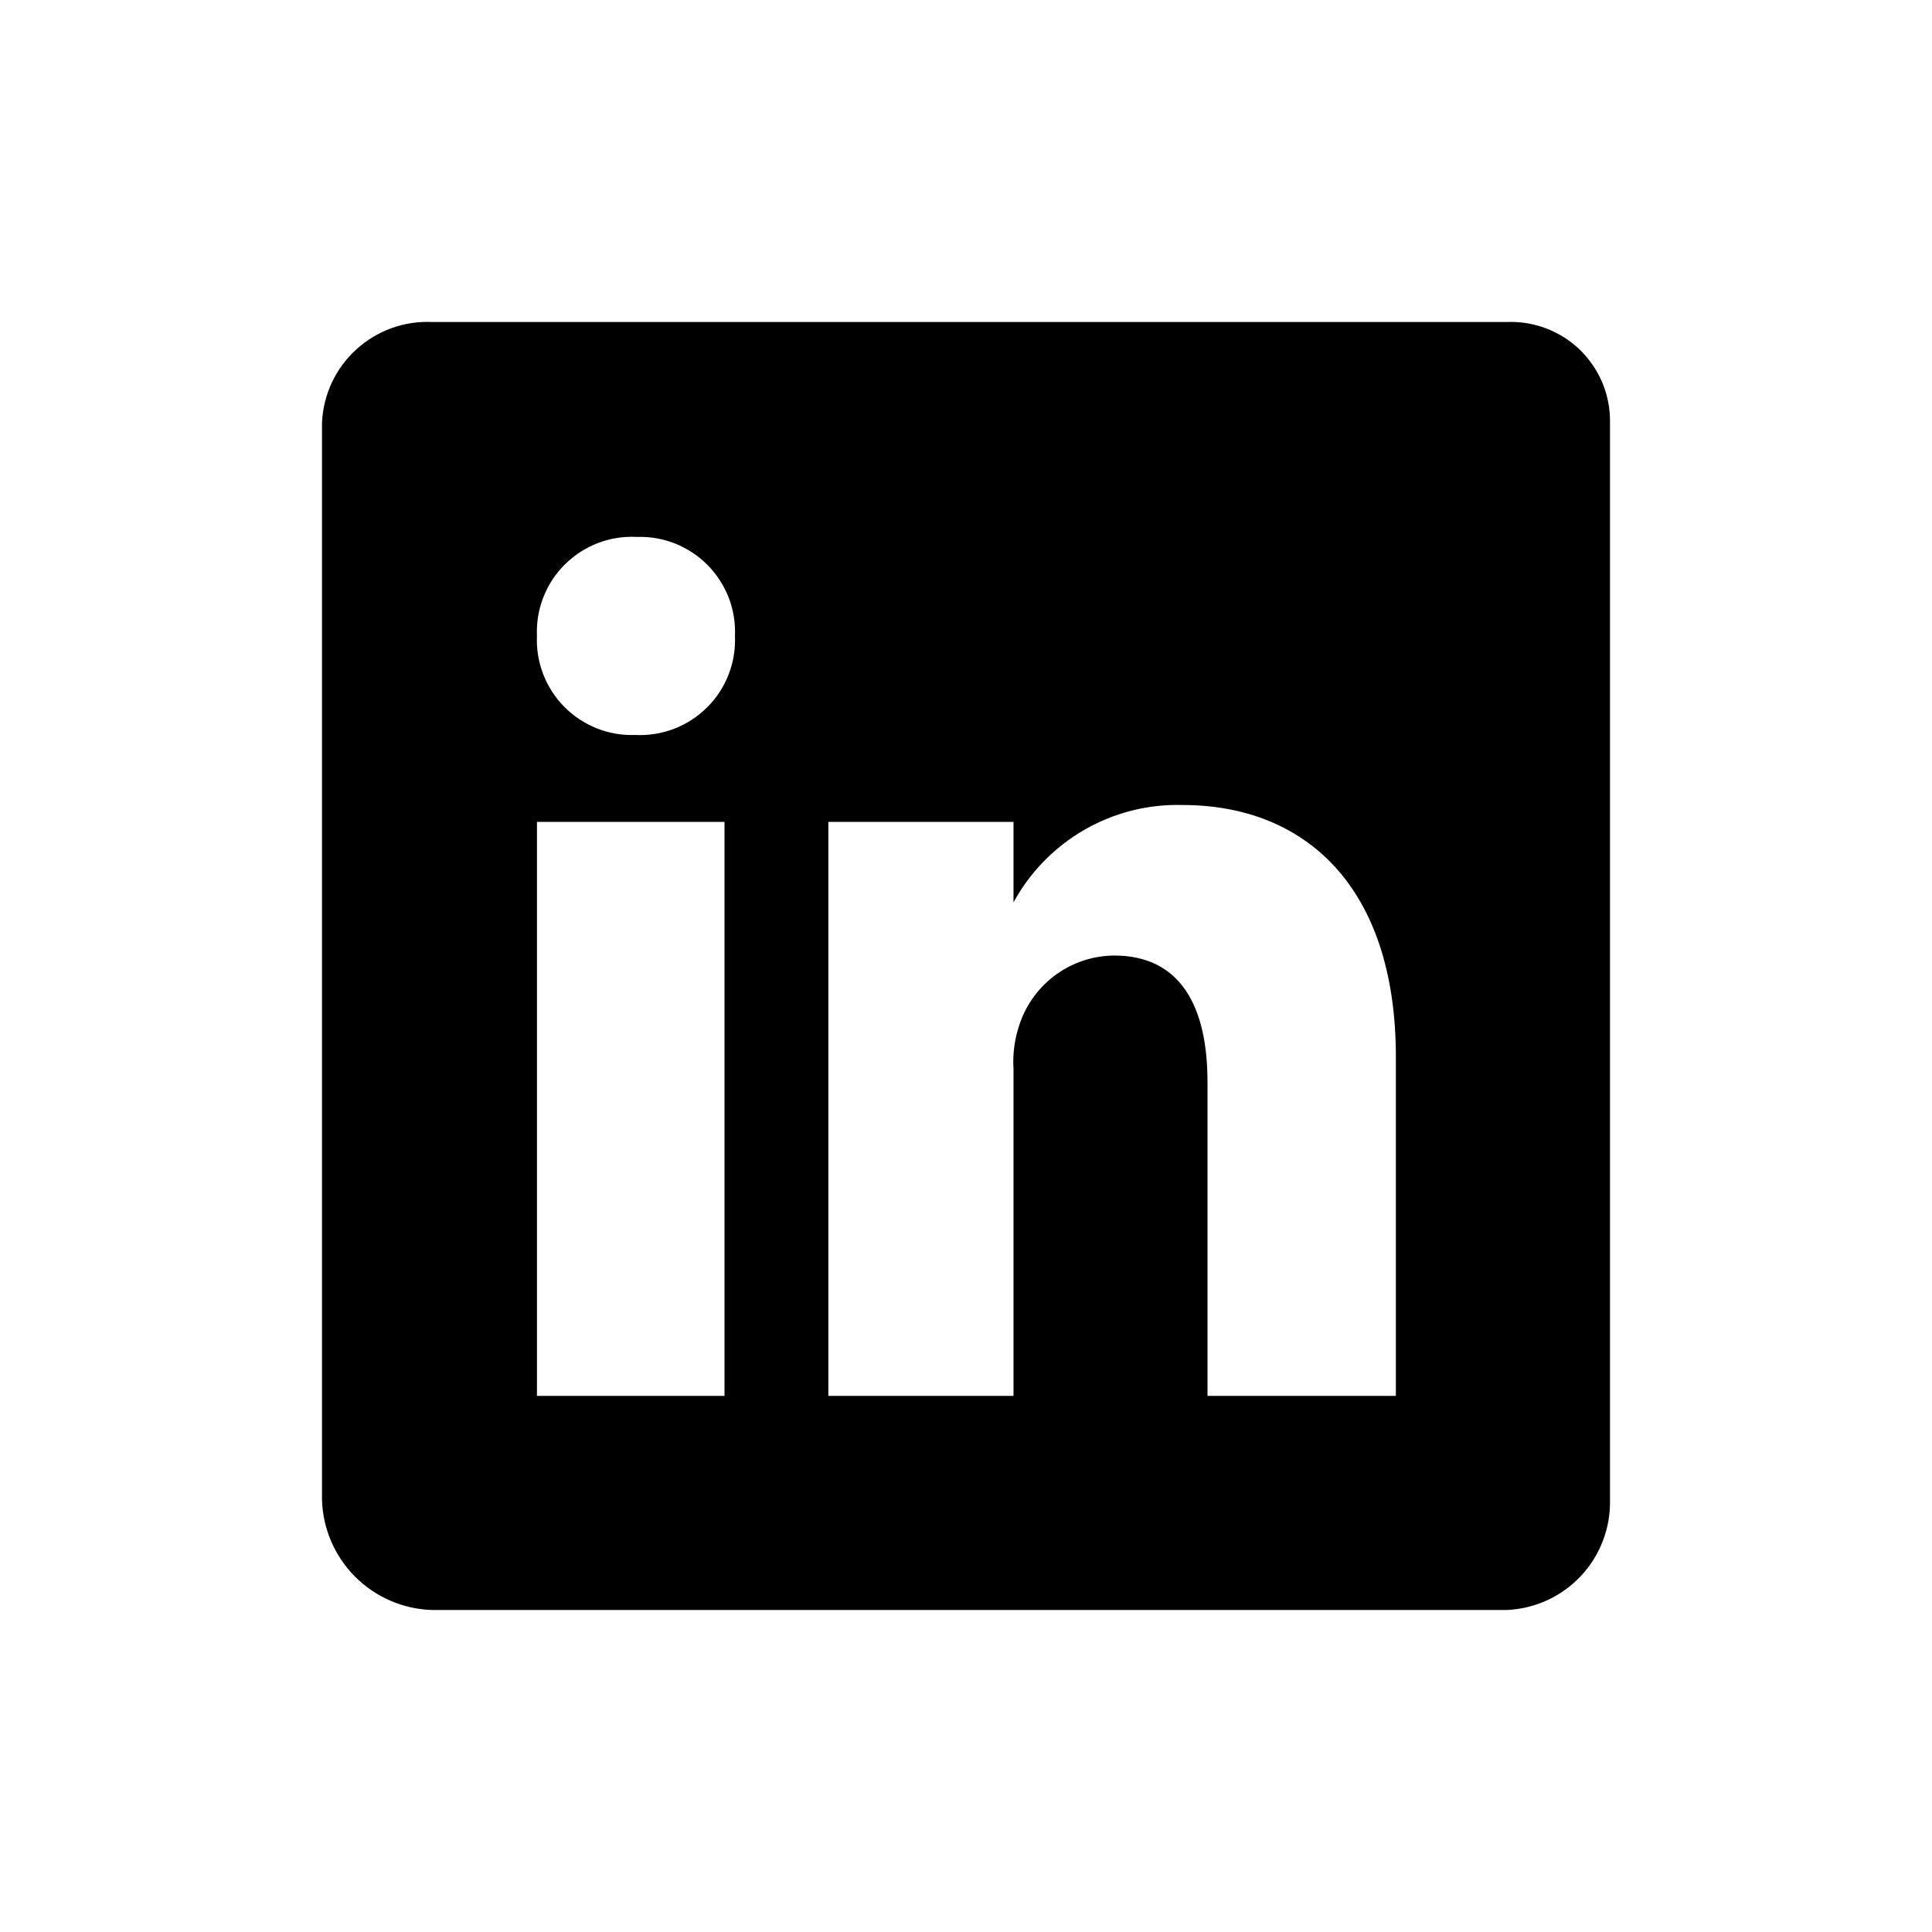
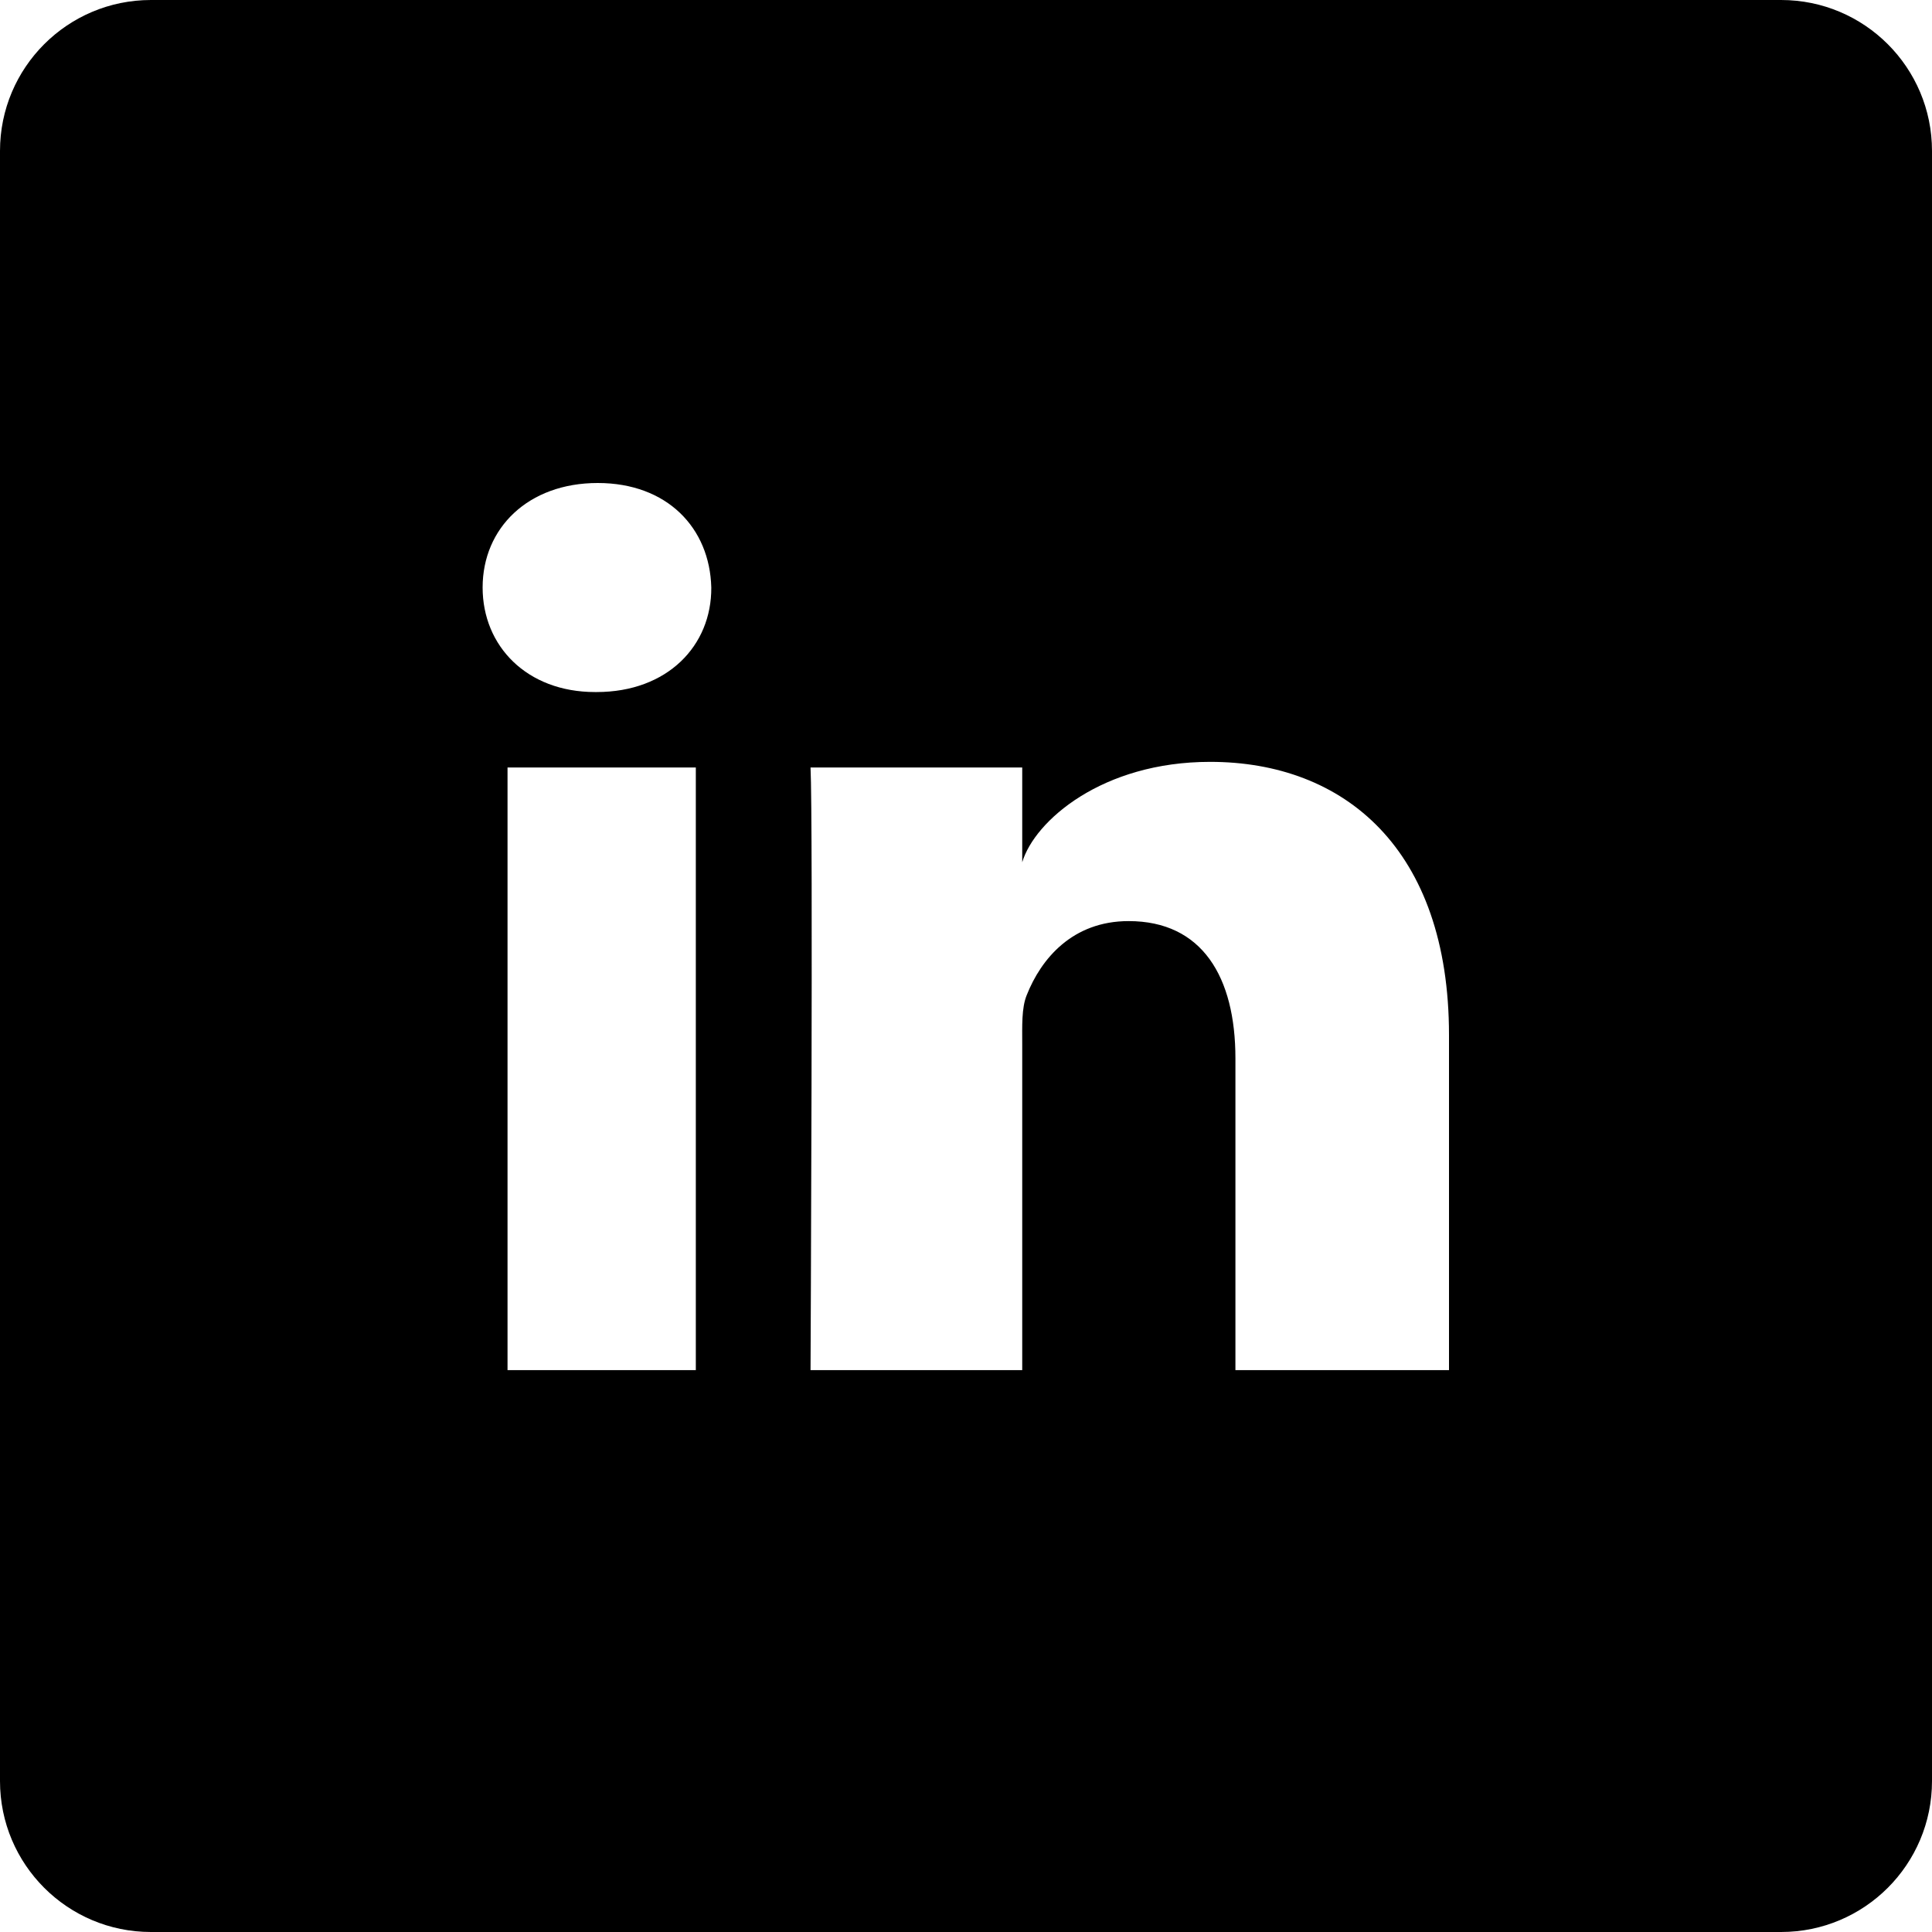
- <svg xmlns="http://www.w3.org/2000/svg" width="800px" height="800px" viewBox="0 0 24 24" fill="none">
-   <path d="M18.72 4H5.37C5.198 3.992 5.026 4.018 4.864 4.076C4.702 4.135 4.553 4.225 4.426 4.341C4.298 4.457 4.195 4.597 4.122 4.753C4.049 4.909 4.008 5.078 4 5.25V18.63C4.01 18.99 4.158 19.333 4.412 19.587C4.667 19.842 5.01 19.99 5.37 20H18.72C19.07 19.984 19.4 19.832 19.64 19.576C19.879 19.32 20.008 18.98 20 18.63V5.25C20.003 5.082 19.971 4.916 19.908 4.761C19.844 4.606 19.749 4.466 19.63 4.349C19.51 4.232 19.367 4.141 19.211 4.081C19.054 4.021 18.887 3.993 18.72 4ZM9 17.34H6.67V10.21H9V17.34ZM7.89 9.13C7.727 9.136 7.565 9.108 7.414 9.048C7.263 8.988 7.126 8.897 7.011 8.782C6.897 8.666 6.807 8.528 6.748 8.376C6.69 8.225 6.663 8.063 6.67 7.9C6.663 7.736 6.69 7.572 6.75 7.419C6.81 7.265 6.901 7.126 7.018 7.011C7.135 6.895 7.274 6.805 7.428 6.746C7.582 6.687 7.746 6.661 7.91 6.67C8.073 6.664 8.235 6.692 8.386 6.752C8.537 6.812 8.674 6.903 8.789 7.018C8.903 7.134 8.993 7.272 9.052 7.423C9.11 7.575 9.137 7.737 9.13 7.9C9.137 8.064 9.11 8.228 9.05 8.381C8.99 8.535 8.899 8.674 8.782 8.789C8.665 8.905 8.526 8.995 8.372 9.054C8.218 9.113 8.054 9.138 7.89 9.13ZM17.34 17.34H15V13.44C15 12.51 14.67 11.87 13.84 11.87C13.582 11.872 13.331 11.954 13.122 12.104C12.912 12.255 12.755 12.466 12.67 12.71C12.605 12.893 12.578 13.086 12.59 13.28V17.34H10.29V10.21H12.59V11.21C12.794 10.834 13.099 10.523 13.469 10.309C13.84 10.095 14.262 9.988 14.69 10C16.2 10 17.34 11 17.34 13.13V17.34Z" fill="#000000" />
+ <svg xmlns="http://www.w3.org/2000/svg" fill="#000000" height="800px" width="800px" version="1.1" id="Layer_1" viewBox="-143 145 512 512" xml:space="preserve">
+   <path d="M329,145h-432c-22.1,0-40,17.9-40,40v432c0,22.1,17.9,40,40,40h432c22.1,0,40-17.9,40-40V185C369,162.9,351.1,145,329,145z   M41.4,508.1H-8.5V348.4h49.9V508.1z M15.1,328.4h-0.4c-18.1,0-29.8-12.2-29.8-27.7c0-15.8,12.1-27.7,30.5-27.7  c18.4,0,29.7,11.9,30.1,27.7C45.6,316.1,33.9,328.4,15.1,328.4z M241,508.1h-56.6v-82.6c0-21.6-8.8-36.4-28.3-36.4  c-14.9,0-23.2,10-27,19.6c-1.4,3.4-1.2,8.2-1.2,13.1v86.3H71.8c0,0,0.7-146.4,0-159.7h56.1v25.1c3.3-11,21.2-26.6,49.8-26.6  c35.5,0,63.3,23,63.3,72.4V508.1z" />
</svg>
